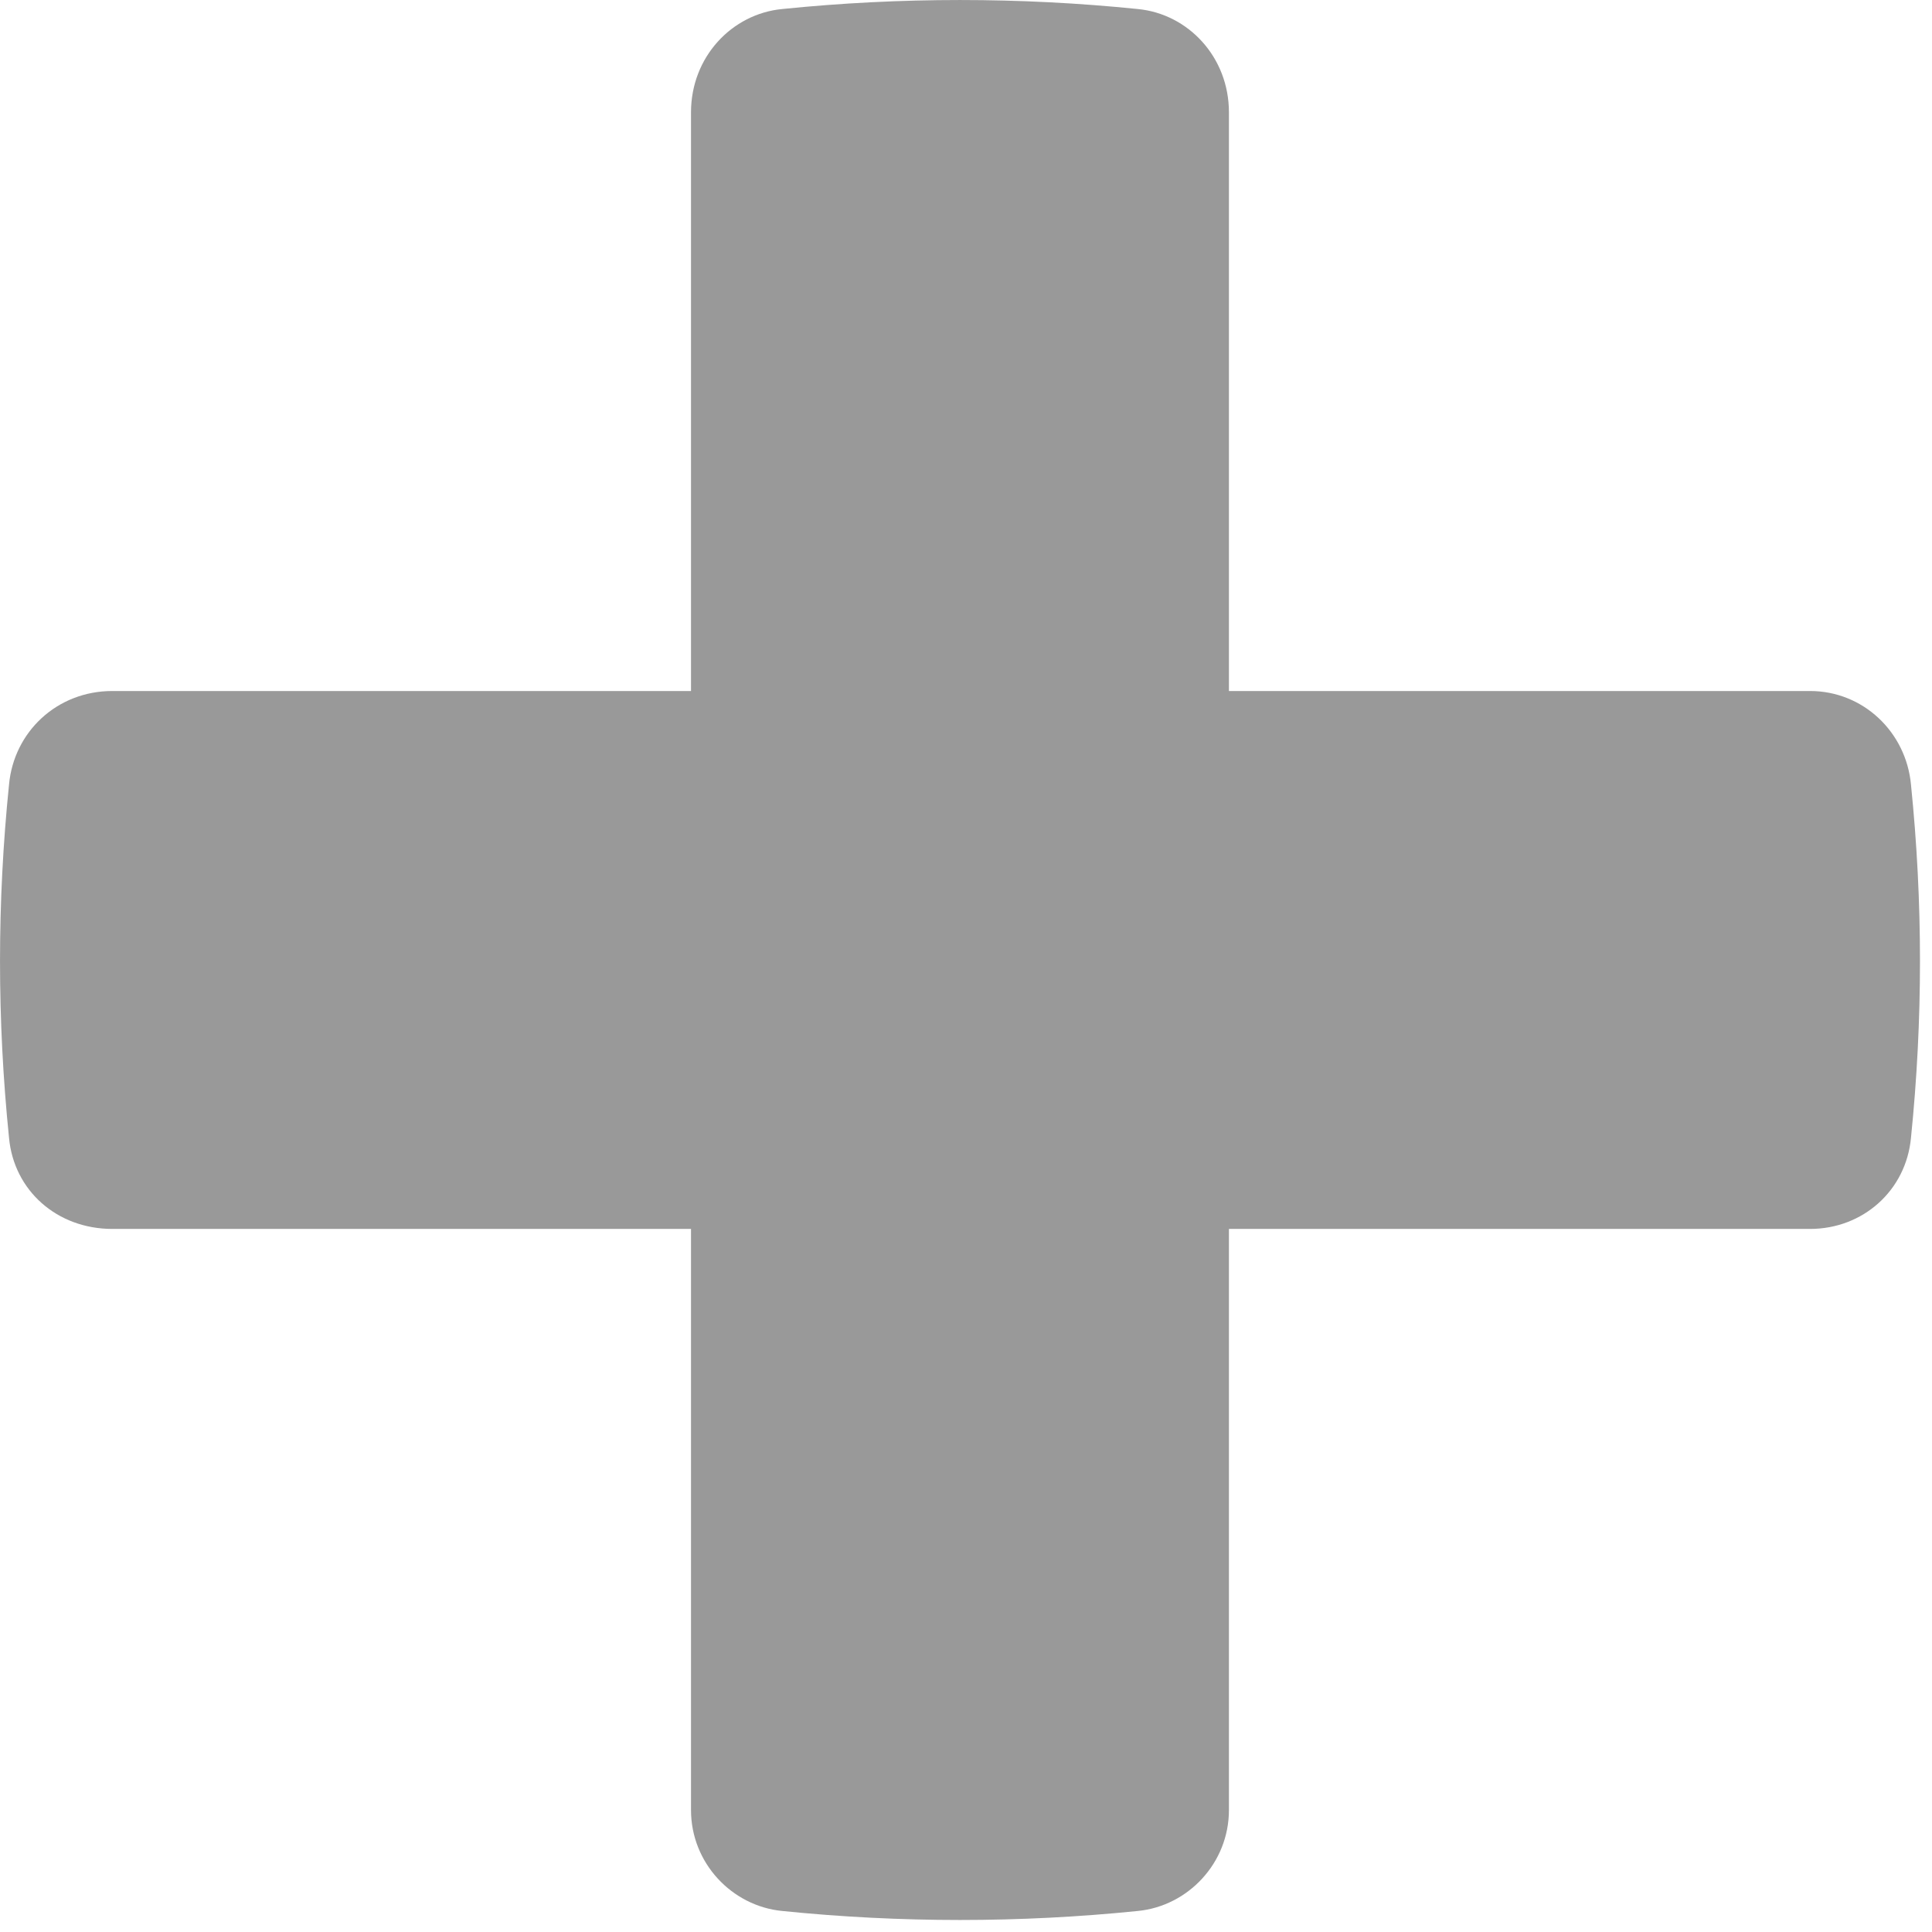
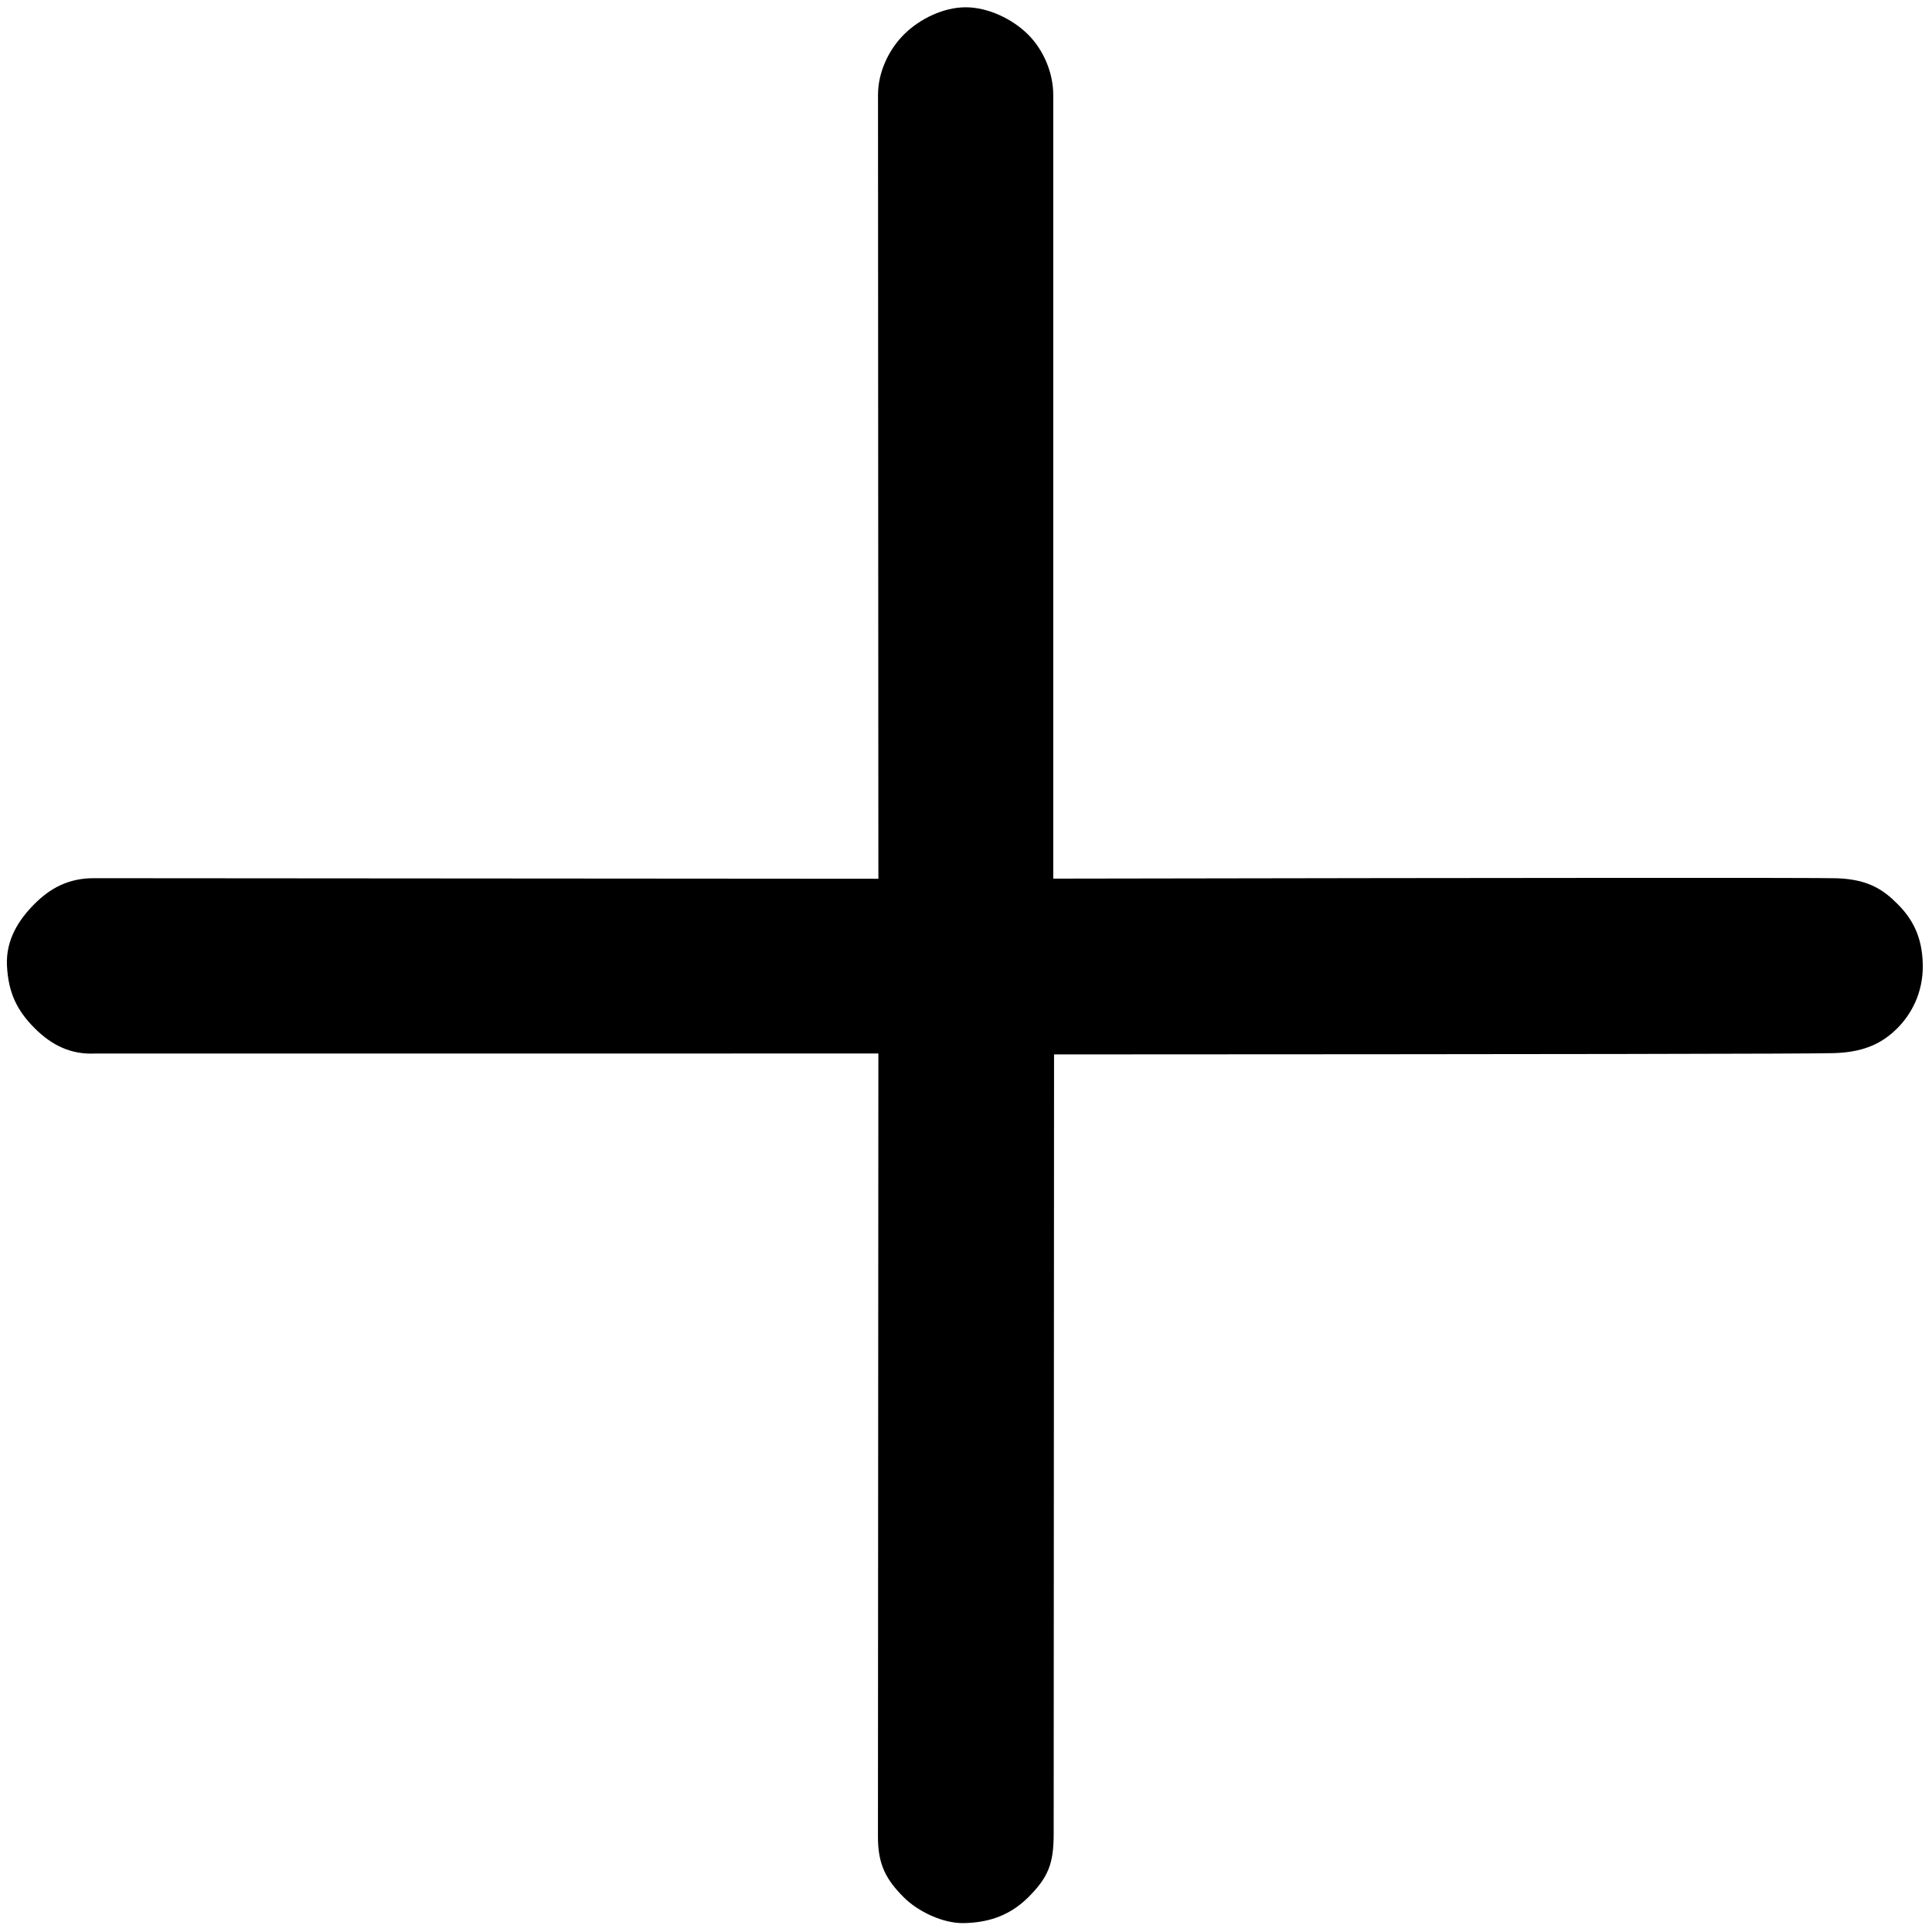
- <svg xmlns="http://www.w3.org/2000/svg" width="33px" height="33px" viewBox="0 0 33 33" version="1.1">
+ <svg xmlns="http://www.w3.org/2000/svg" width="22px" height="22px" viewBox="0 0 22 22" version="1.1">
  <defs />
-   <g id="Symbols" stroke="none" stroke-width="1" fill="none" fill-rule="evenodd">
-     <g id="Add-Button" transform="translate(-235, -53)" fill="#999999">
-       <g id="Group-6">
-         <path d="M267.641,66.403 C267.558,65.5 266.82,64.803 265.918,64.803 L255.991,64.803 L255.991,54.918 C255.991,53.974 255.294,53.236 254.433,53.154 C252.423,52.949 250.372,52.949 248.362,53.154 C247.5,53.236 246.803,53.974 246.803,54.918 L246.803,64.803 L236.918,64.803 C235.974,64.803 235.236,65.5 235.154,66.403 C234.949,68.413 234.949,70.423 235.154,72.433 C235.236,73.335 235.974,73.991 236.918,73.991 L246.803,73.991 L246.803,83.918 C246.803,84.82 247.5,85.558 248.362,85.641 C250.372,85.846 252.423,85.846 254.433,85.641 C255.294,85.558 255.991,84.82 255.991,83.918 L255.991,73.991 L265.918,73.991 C266.82,73.991 267.558,73.335 267.641,72.433 C267.846,70.423 267.846,68.413 267.641,66.403 Z" id="add" />
-       </g>
+   <g id="Form-Flows/Comparison" stroke="none" stroke-width="1" fill="none" fill-rule="evenodd">
+     <g id="Add" fill-rule="nonzero" fill="#000000">
+       <path d="M18,3 C17.748,3 17.484,3.099 17.306,3.277 L10.997,9.592 L4.691,3.277 C4.479,3.061 4.245,3 4,3 C3.756,3 3.482,3.052 3.279,3.277 C3.076,3.502 3.001,3.712 3,3.997 C2.999,4.283 3.083,4.509 3.279,4.689 L9.59,10.999 L3.279,17.303 C3.056,17.526 3,17.712 3,17.999 C3,18.225 3.104,18.526 3.279,18.692 C3.454,18.858 3.674,18.998 4,19 C4.327,19.001 4.48,18.932 4.72,18.692 L10.997,12.421 C15.008,16.429 17.105,18.52 17.289,18.692 C17.564,18.951 17.792,19 18,19 C18.208,19 18.486,18.931 18.716,18.692 C18.946,18.453 19,18.225 19,17.999 C19,17.772 18.963,17.566 18.716,17.303 C18.551,17.128 16.448,15.027 12.406,10.999 L18.716,4.689 C18.894,4.511 19.001,4.249 19,3.997 C18.999,3.745 18.895,3.455 18.716,3.277 C18.538,3.099 18.252,3 18,3 Z" id="Shape" transform="translate(11, 11) rotate(-45) translate(-11, -11) " />
    </g>
  </g>
</svg>
